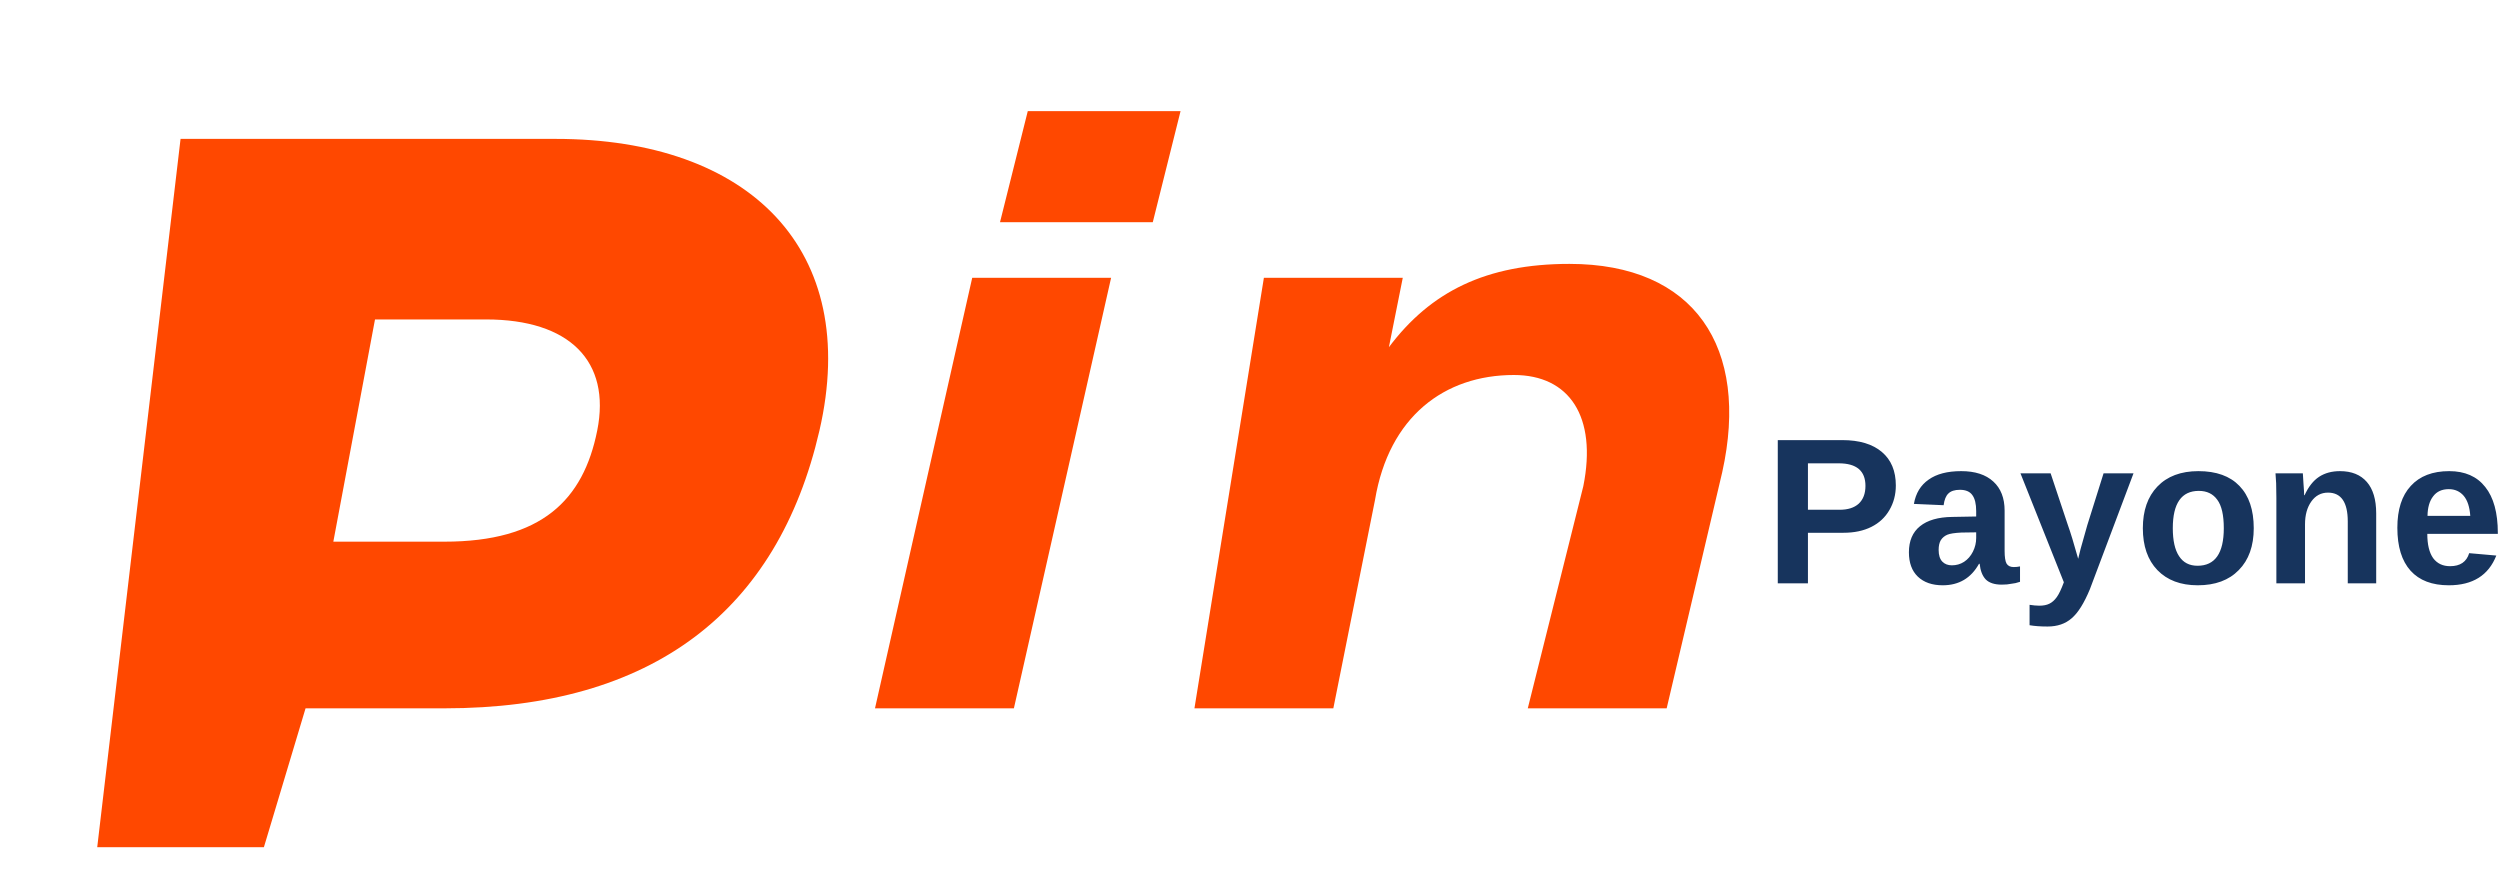
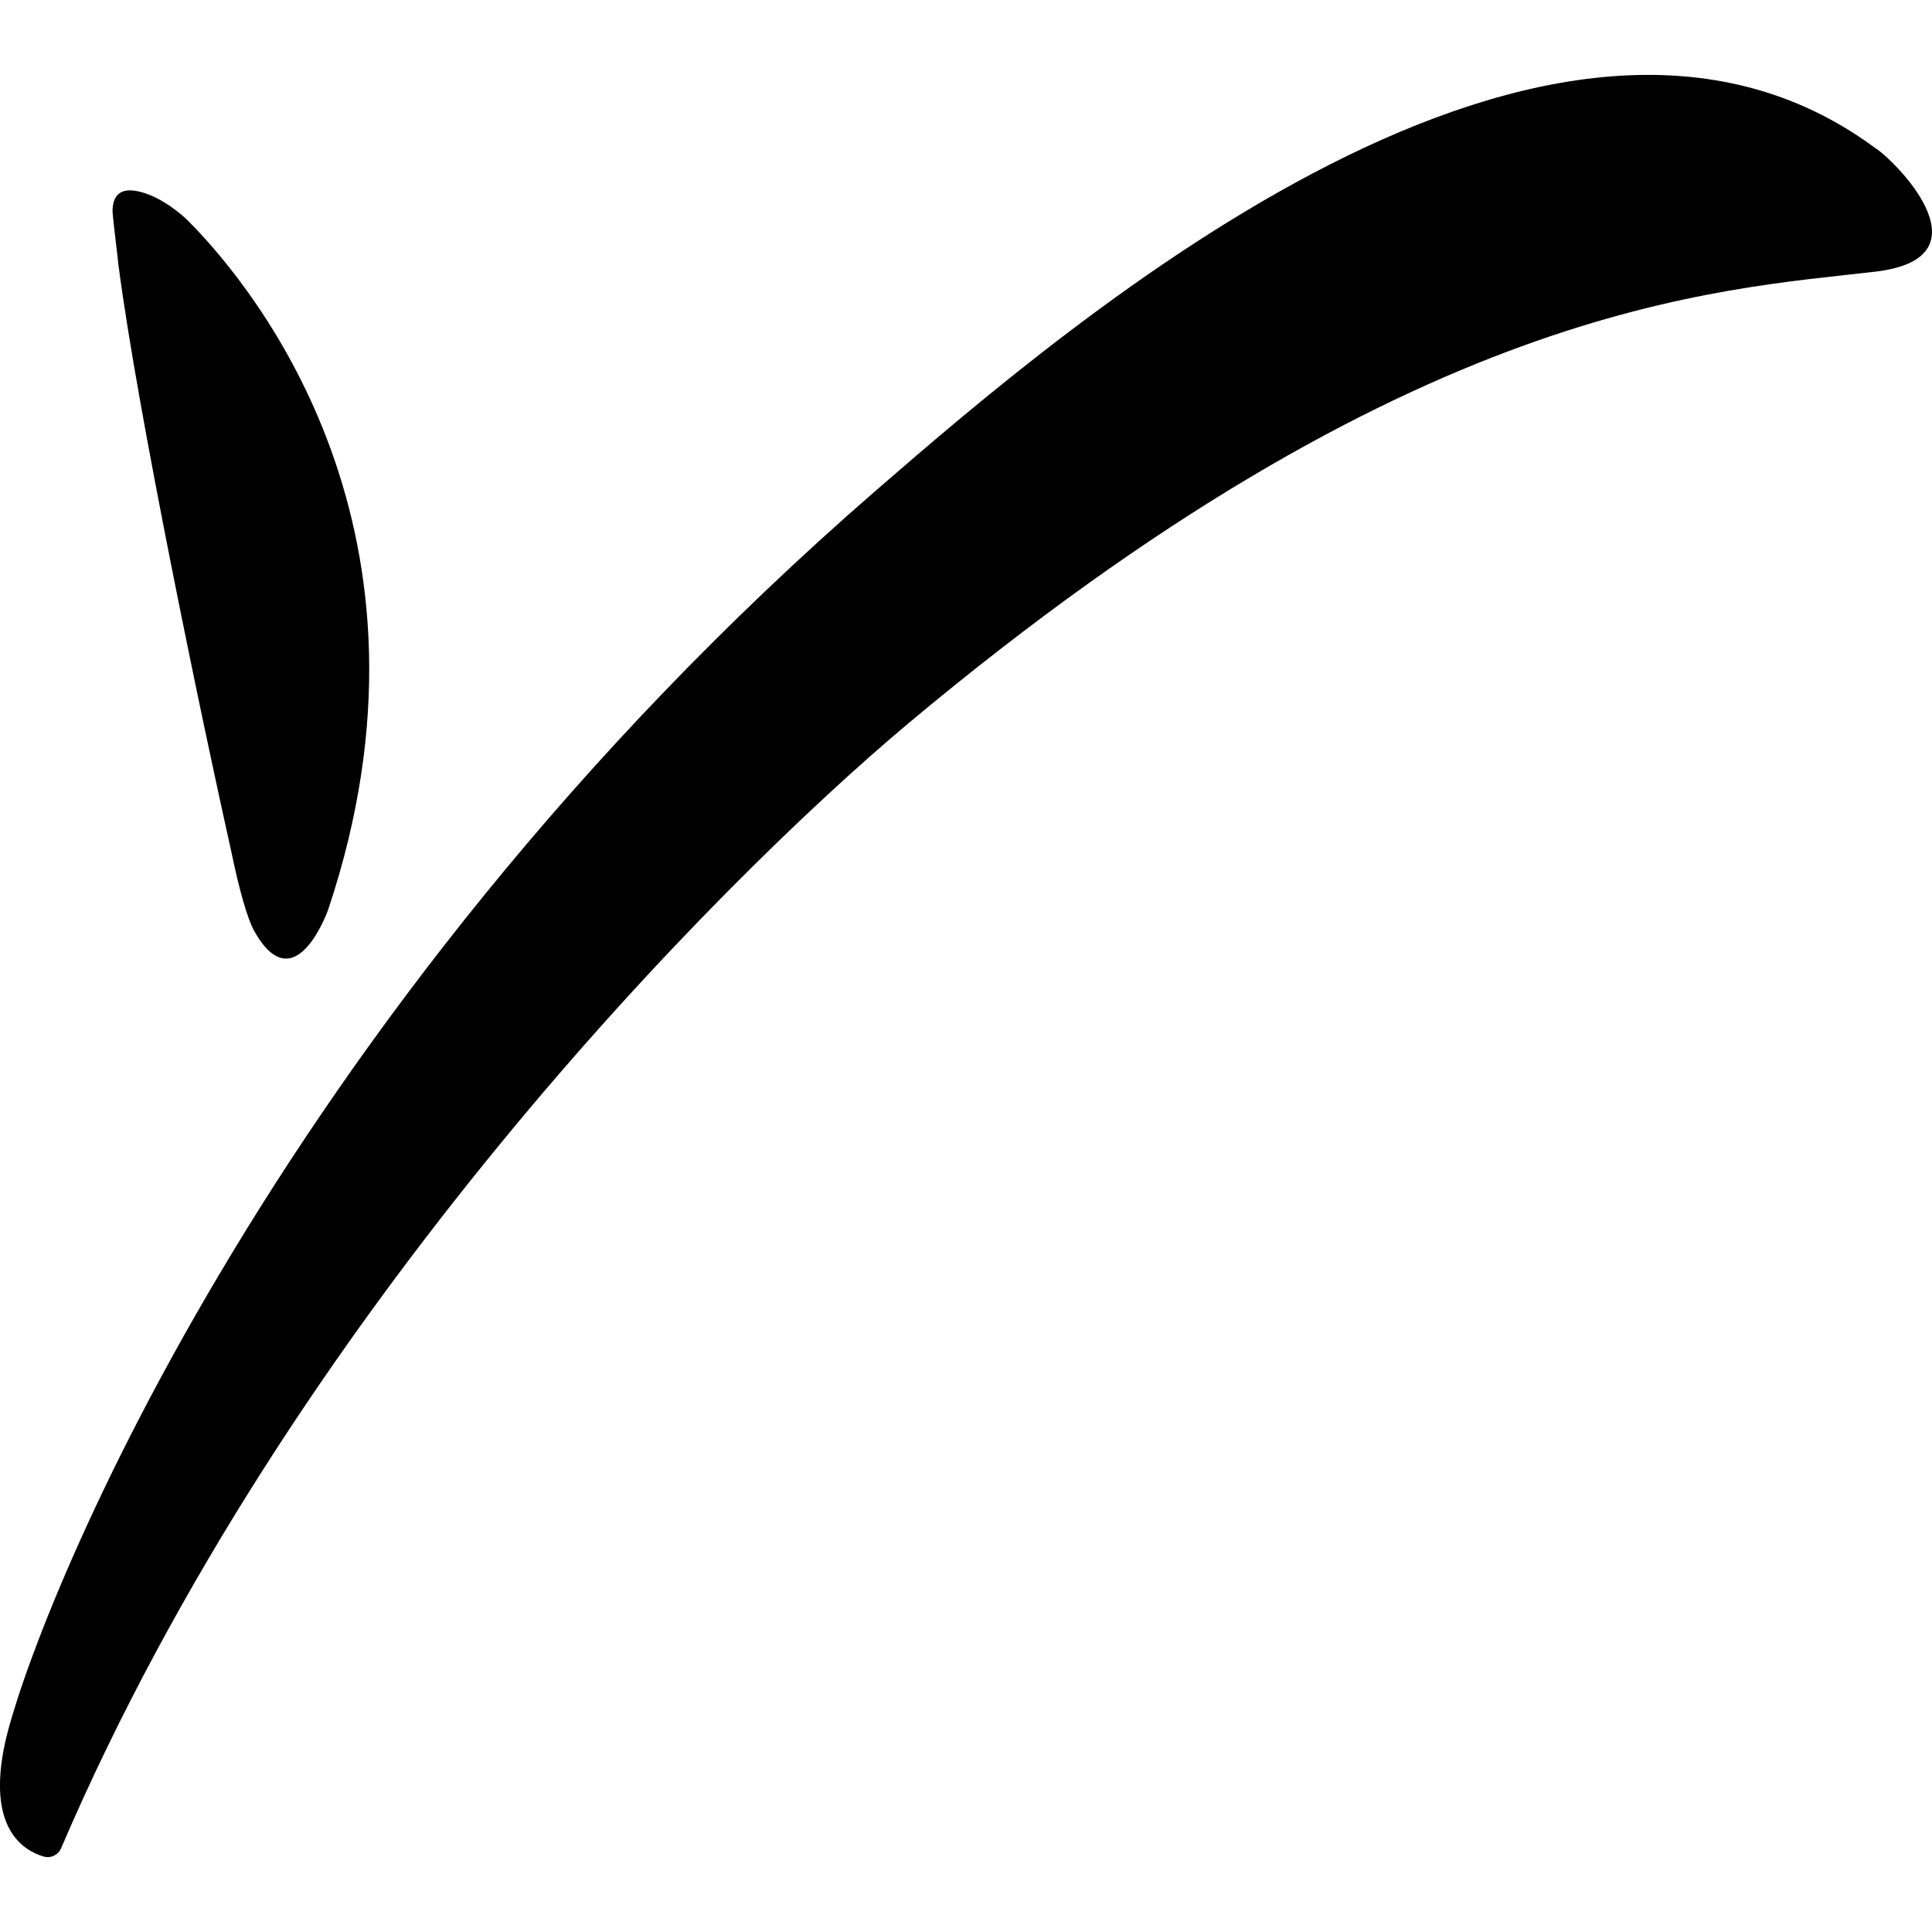
- <svg xmlns="http://www.w3.org/2000/svg" viewBox="0 0 180 64" role="img" aria-label="Payoneer">
-   <path fill="#ff4800" d="M13 10h27c14 0 22 8 19 21-3 13-12 20-27 20H22l-3 10H7zm14 13-3 16h8c7 0 10-3 11-8 1-5-2-8-8-8z" />
-   <path fill="#ff4800" d="M70 20h10l-7 31H63zm4-12h11l-2 8H72zM91 20h10l-1 5c3-4 7-6 13-6 9 0 13 6 11 15l-4 17h-10l4-16c1-5-1-8-5-8-5 0-9 3-10 9l-3 15H86z" />
-   <text x="127" y="42" fill="#17345d" font-family="Arial,sans-serif" font-size="15" font-weight="700">Payoneer</text>
+ <svg xmlns="http://www.w3.org/2000/svg" role="img" viewBox="0 0 24 24">
+   <path d="M1.474 3.31c.234 1.802 1.035 5.642 1.398 7.263.095.459.201.853.298 1.013.501.865.907-.287.907-.287C5.644 6.616 3.17 3.597 2.38 2.787c-.139-.15-.384-.332-.608-.396-.32-.095-.374.086-.374.236.01.148.065.565.075.682zm21.835-1.463c.31.224 1.386 1.355 0 1.526-1.984.234-5.76.373-12.022 5.61C8.92 10.968 3.607 16.311.76 22.957a.181.181 0 01-.216.106c-.255-.074-.714-.352-.48-1.418.32-1.44 3.201-8.938 10.817-15.552 2.485-2.155 8.416-7.232 12.426-4.245z" />
</svg>
